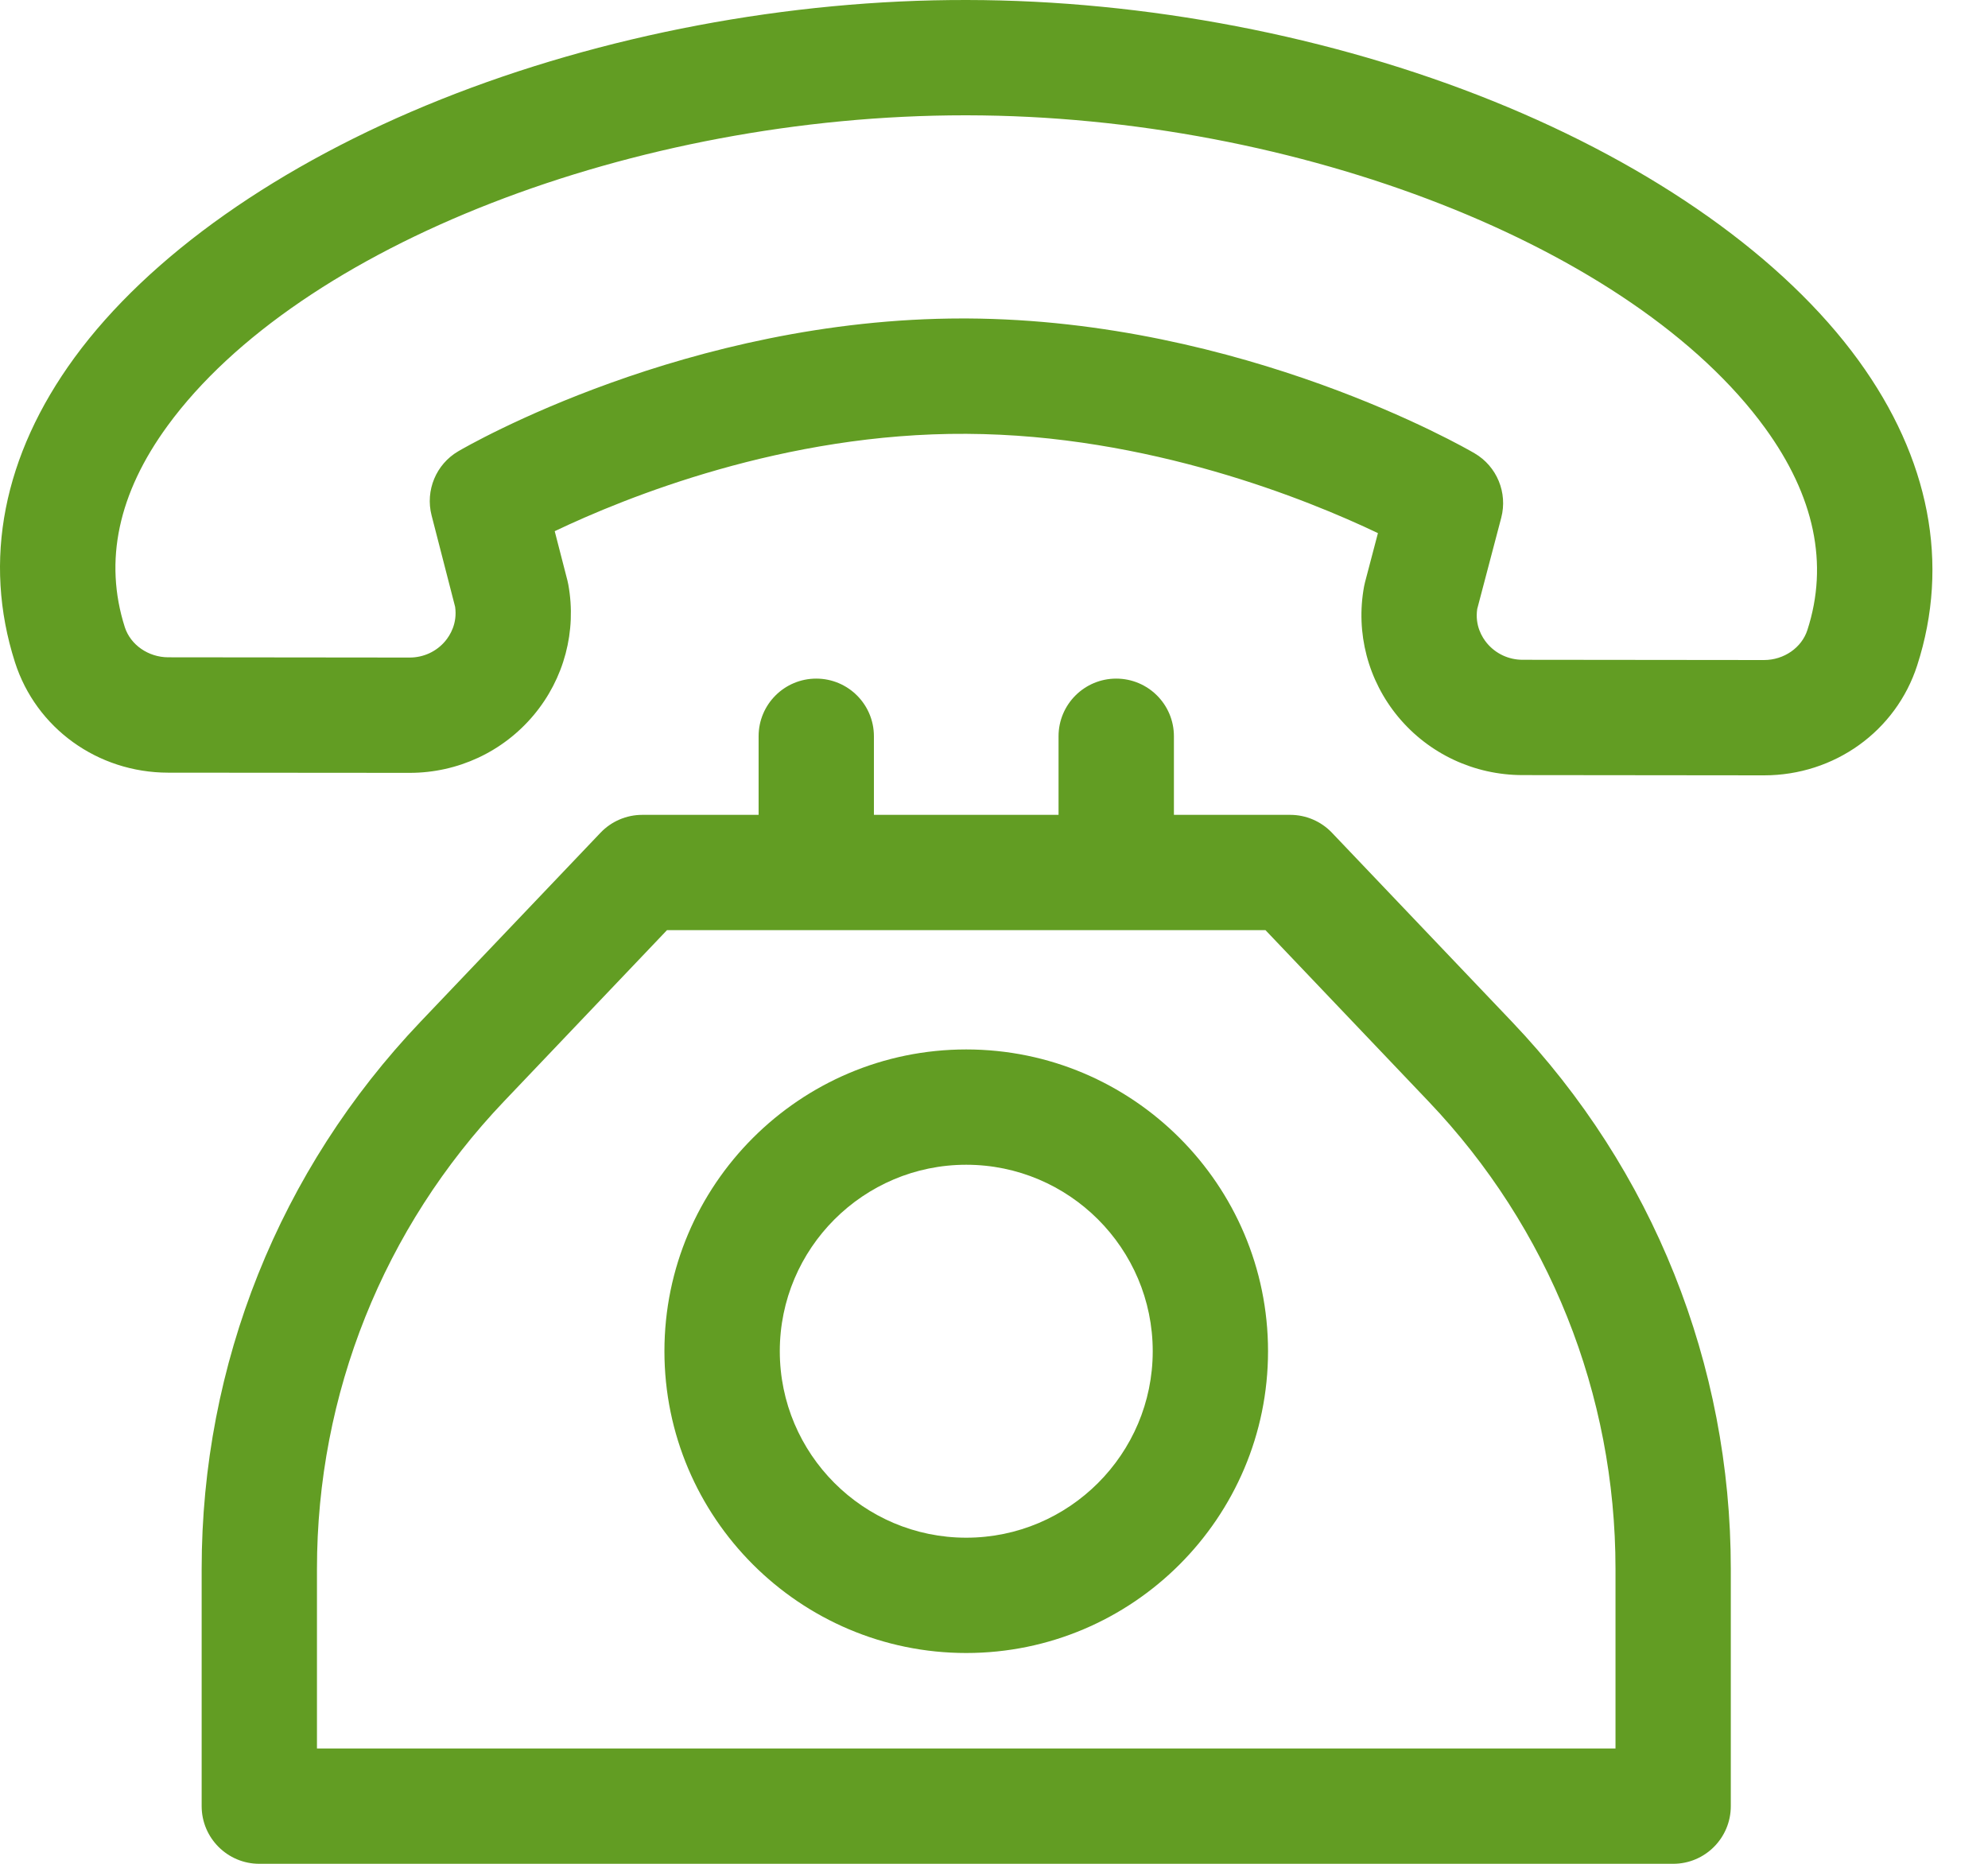
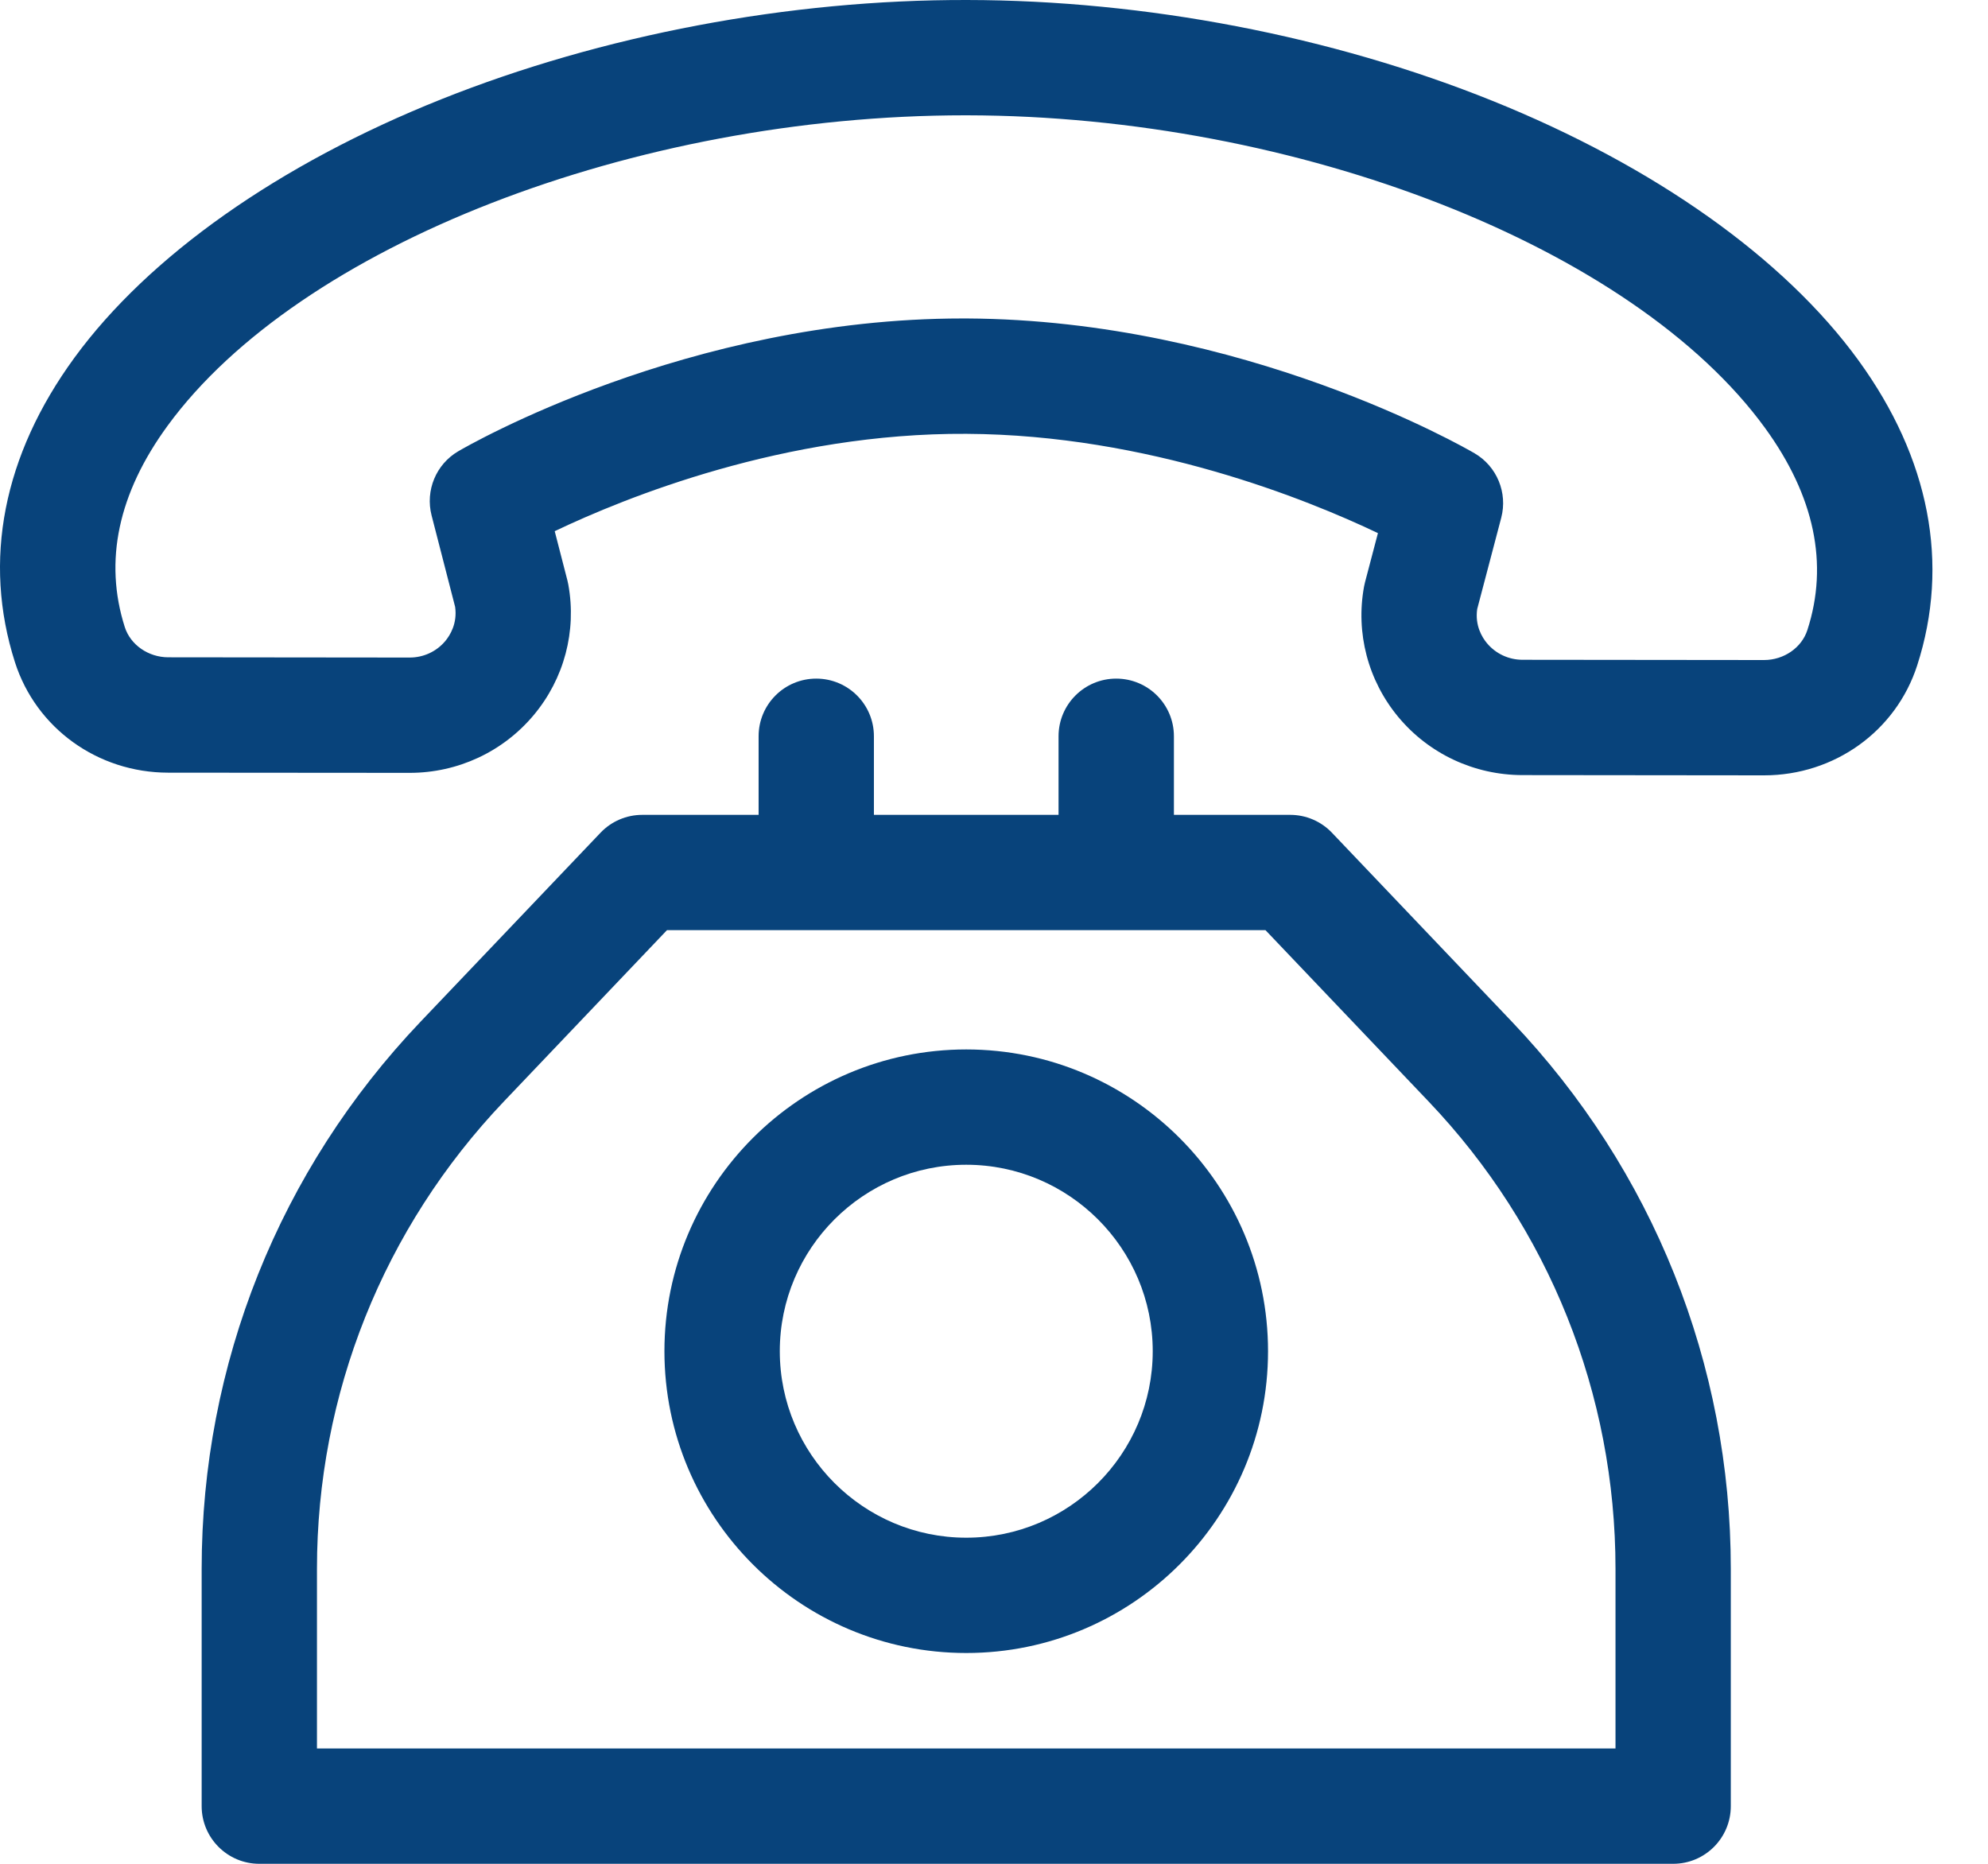
<svg xmlns="http://www.w3.org/2000/svg" width="32" height="30" viewBox="0 0 32 30" fill="none">
-   <path d="M29.914 5.799C28.72 4.156 26.63 2.674 24.028 1.625C21.44 0.581 18.436 0.004 15.568 6.66848e-05C12.699 -0.007 9.691 0.564 7.1 1.599C4.493 2.641 2.398 4.117 1.2 5.755C0.05 7.329 -0.282 9.025 0.241 10.66C0.581 11.721 1.571 12.435 2.705 12.437L6.59 12.44C6.592 12.44 6.593 12.44 6.594 12.44C7.369 12.44 8.097 12.101 8.592 11.509C9.081 10.924 9.284 10.159 9.148 9.41C9.144 9.389 9.139 9.367 9.134 9.345L8.929 8.55C10.061 8.01 12.626 6.966 15.556 6.983C18.483 6.998 21.047 8.041 22.18 8.581L21.972 9.372C21.966 9.394 21.961 9.417 21.957 9.439C21.819 10.187 22.02 10.953 22.507 11.54C23.001 12.134 23.73 12.475 24.506 12.476L28.392 12.48C28.393 12.48 28.394 12.48 28.395 12.48C29.528 12.48 30.518 11.769 30.86 10.711C31.388 9.076 31.061 7.377 29.914 5.799ZM29.093 10.14C29.002 10.425 28.715 10.624 28.395 10.624L24.508 10.62C24.285 10.62 24.076 10.522 23.935 10.353C23.858 10.261 23.739 10.07 23.778 9.803L24.165 8.333C24.27 7.93 24.095 7.506 23.735 7.296C23.585 7.208 20.013 5.149 15.565 5.126C15.54 5.126 15.517 5.126 15.492 5.126C11.073 5.126 7.526 7.176 7.376 7.264C7.019 7.473 6.844 7.894 6.947 8.296L7.326 9.768C7.364 10.035 7.244 10.227 7.167 10.319C7.026 10.487 6.818 10.584 6.594 10.584L2.707 10.58C2.388 10.579 2.101 10.38 2.009 10.095C1.67 9.032 1.902 7.941 2.699 6.851C4.816 3.954 10.211 1.856 15.536 1.856C15.546 1.856 15.556 1.856 15.565 1.856C20.895 1.864 26.298 3.981 28.412 6.89C29.207 7.984 29.437 9.078 29.093 10.14Z" fill="#629D23" />
-   <path d="M24.337 16.446L21.44 13.404C21.265 13.22 21.022 13.116 20.768 13.116H18.896V11.851C18.896 11.338 18.48 10.923 17.967 10.923C17.455 10.923 17.039 11.338 17.039 11.851V13.116H14.067V11.851C14.067 11.338 13.651 10.923 13.139 10.923C12.626 10.923 12.211 11.338 12.211 11.851V13.116H10.338C10.084 13.116 9.841 13.22 9.666 13.404L6.769 16.446C4.497 18.832 3.246 21.959 3.246 25.253V29.072C3.246 29.584 3.662 30 4.174 30H26.932C27.445 30 27.86 29.584 27.86 29.072V25.253C27.86 21.959 26.609 18.832 24.337 16.446ZM5.102 28.144V25.253C5.102 22.438 6.172 19.765 8.113 17.727L10.736 14.972H20.37L22.993 17.727C24.935 19.765 26.004 22.438 26.004 25.253V28.144H5.102Z" fill="#629D23" />
-   <path d="M15.553 16.892C12.874 16.892 10.695 19.071 10.695 21.749C10.695 24.428 12.875 26.607 15.553 26.607C18.232 26.607 20.411 24.428 20.411 21.749C20.411 19.071 18.232 16.892 15.553 16.892ZM15.553 24.751C13.898 24.751 12.552 23.404 12.552 21.749C12.552 20.094 13.898 18.748 15.553 18.748C17.208 18.748 18.555 20.094 18.555 21.749C18.555 23.404 17.208 24.751 15.553 24.751Z" fill="#629D23" />
+   <path d="M29.914 5.799C28.72 4.156 26.63 2.674 24.028 1.625C21.44 0.581 18.436 0.004 15.568 6.66848e-05C12.699 -0.007 9.691 0.564 7.1 1.599C4.493 2.641 2.398 4.117 1.2 5.755C0.05 7.329 -0.282 9.025 0.241 10.66C0.581 11.721 1.571 12.435 2.705 12.437L6.59 12.44C6.592 12.44 6.593 12.44 6.594 12.44C7.369 12.44 8.097 12.101 8.592 11.509C9.081 10.924 9.284 10.159 9.148 9.41C9.144 9.389 9.139 9.367 9.134 9.345L8.929 8.55C10.061 8.01 12.626 6.966 15.556 6.983C18.483 6.998 21.047 8.041 22.18 8.581L21.972 9.372C21.966 9.394 21.961 9.417 21.957 9.439C21.819 10.187 22.02 10.953 22.507 11.54C23.001 12.134 23.73 12.475 24.506 12.476L28.392 12.48C28.393 12.48 28.394 12.48 28.395 12.48C29.528 12.48 30.518 11.769 30.86 10.711C31.388 9.076 31.061 7.377 29.914 5.799ZM29.093 10.14C29.002 10.425 28.715 10.624 28.395 10.624L24.508 10.62C24.285 10.62 24.076 10.522 23.935 10.353C23.858 10.261 23.739 10.07 23.778 9.803L24.165 8.333C24.27 7.93 24.095 7.506 23.735 7.296C23.585 7.208 20.013 5.149 15.565 5.126C15.54 5.126 15.517 5.126 15.492 5.126C11.073 5.126 7.526 7.176 7.376 7.264C7.019 7.473 6.844 7.894 6.947 8.296L7.326 9.768C7.364 10.035 7.244 10.227 7.167 10.319C7.026 10.487 6.818 10.584 6.594 10.584L2.707 10.58C2.388 10.579 2.101 10.38 2.009 10.095C1.67 9.032 1.902 7.941 2.699 6.851C4.816 3.954 10.211 1.856 15.536 1.856C15.546 1.856 15.556 1.856 15.565 1.856C20.895 1.864 26.298 3.981 28.412 6.89C29.207 7.984 29.437 9.078 29.093 10.14Z" fill="#08437b" />
+   <path d="M24.337 16.446L21.44 13.404C21.265 13.22 21.022 13.116 20.768 13.116H18.896V11.851C18.896 11.338 18.48 10.923 17.967 10.923C17.455 10.923 17.039 11.338 17.039 11.851V13.116H14.067V11.851C14.067 11.338 13.651 10.923 13.139 10.923C12.626 10.923 12.211 11.338 12.211 11.851V13.116H10.338C10.084 13.116 9.841 13.22 9.666 13.404L6.769 16.446C4.497 18.832 3.246 21.959 3.246 25.253V29.072C3.246 29.584 3.662 30 4.174 30H26.932C27.445 30 27.86 29.584 27.86 29.072V25.253C27.86 21.959 26.609 18.832 24.337 16.446ZM5.102 28.144V25.253C5.102 22.438 6.172 19.765 8.113 17.727L10.736 14.972H20.37L22.993 17.727C24.935 19.765 26.004 22.438 26.004 25.253V28.144H5.102Z" fill="#08437b" />
+   <path d="M15.553 16.892C12.874 16.892 10.695 19.071 10.695 21.749C10.695 24.428 12.875 26.607 15.553 26.607C18.232 26.607 20.411 24.428 20.411 21.749C20.411 19.071 18.232 16.892 15.553 16.892ZM15.553 24.751C13.898 24.751 12.552 23.404 12.552 21.749C12.552 20.094 13.898 18.748 15.553 18.748C17.208 18.748 18.555 20.094 18.555 21.749C18.555 23.404 17.208 24.751 15.553 24.751Z" fill="#08437b" />
</svg>
